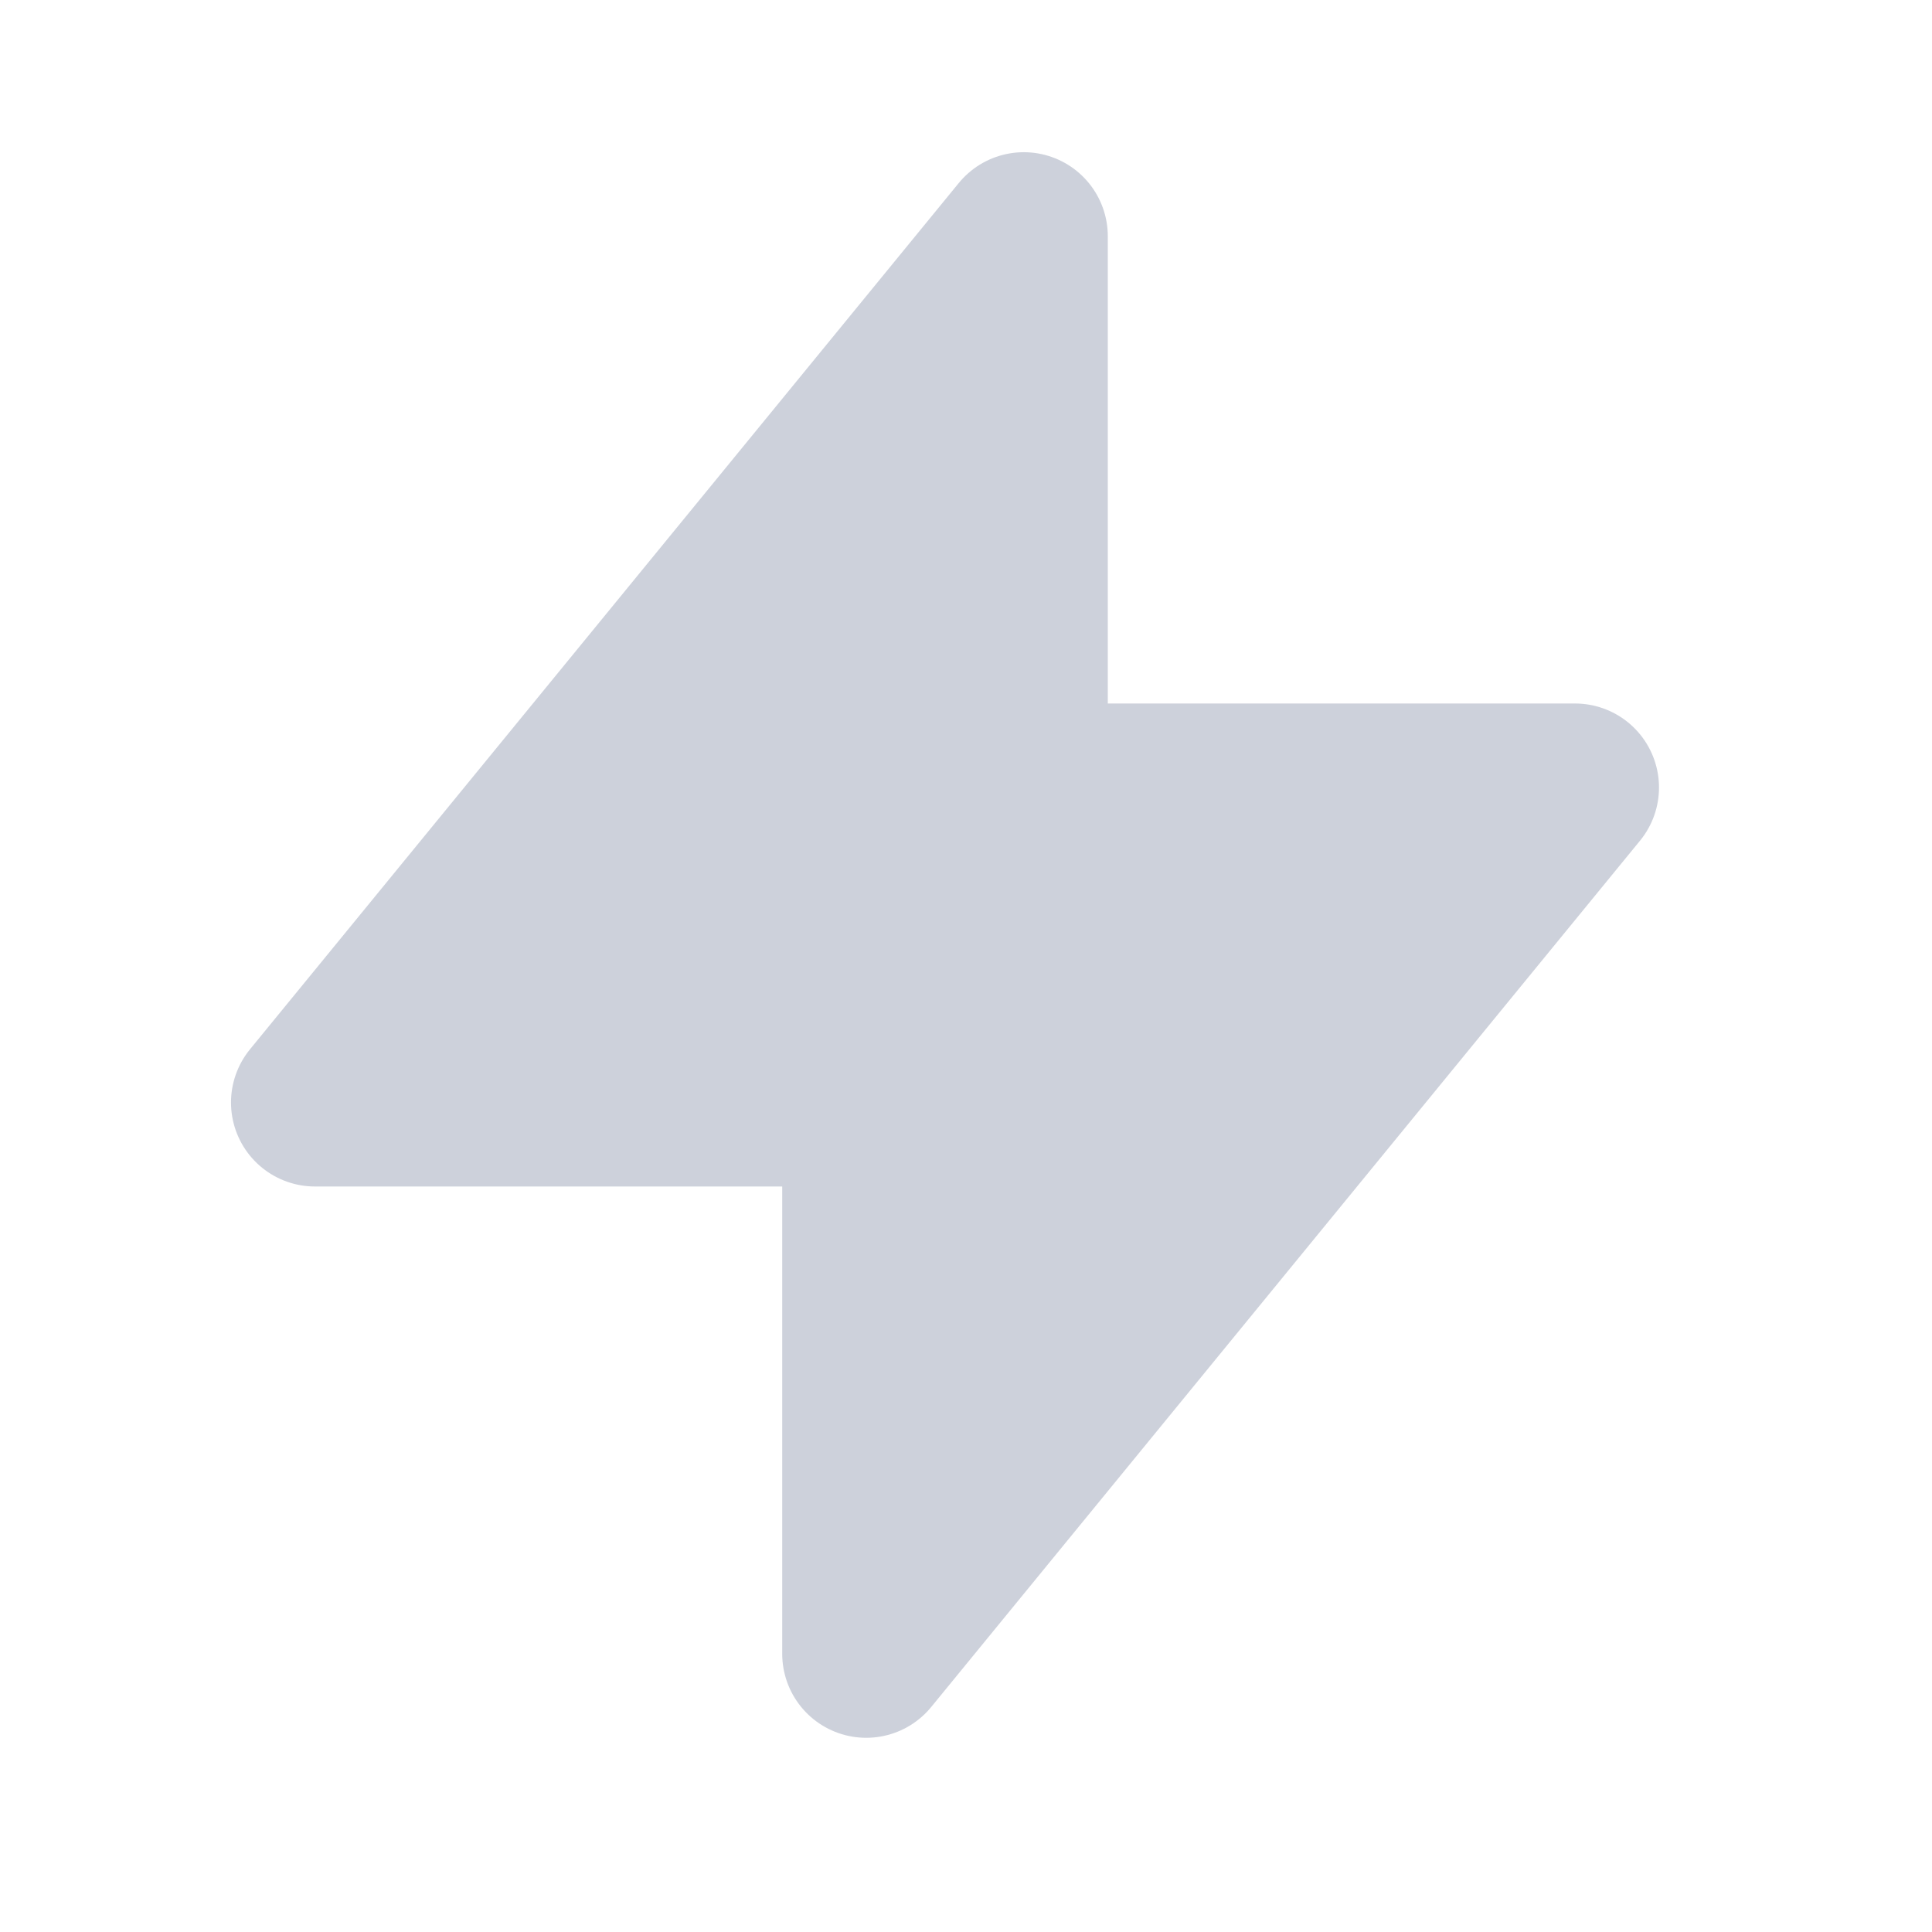
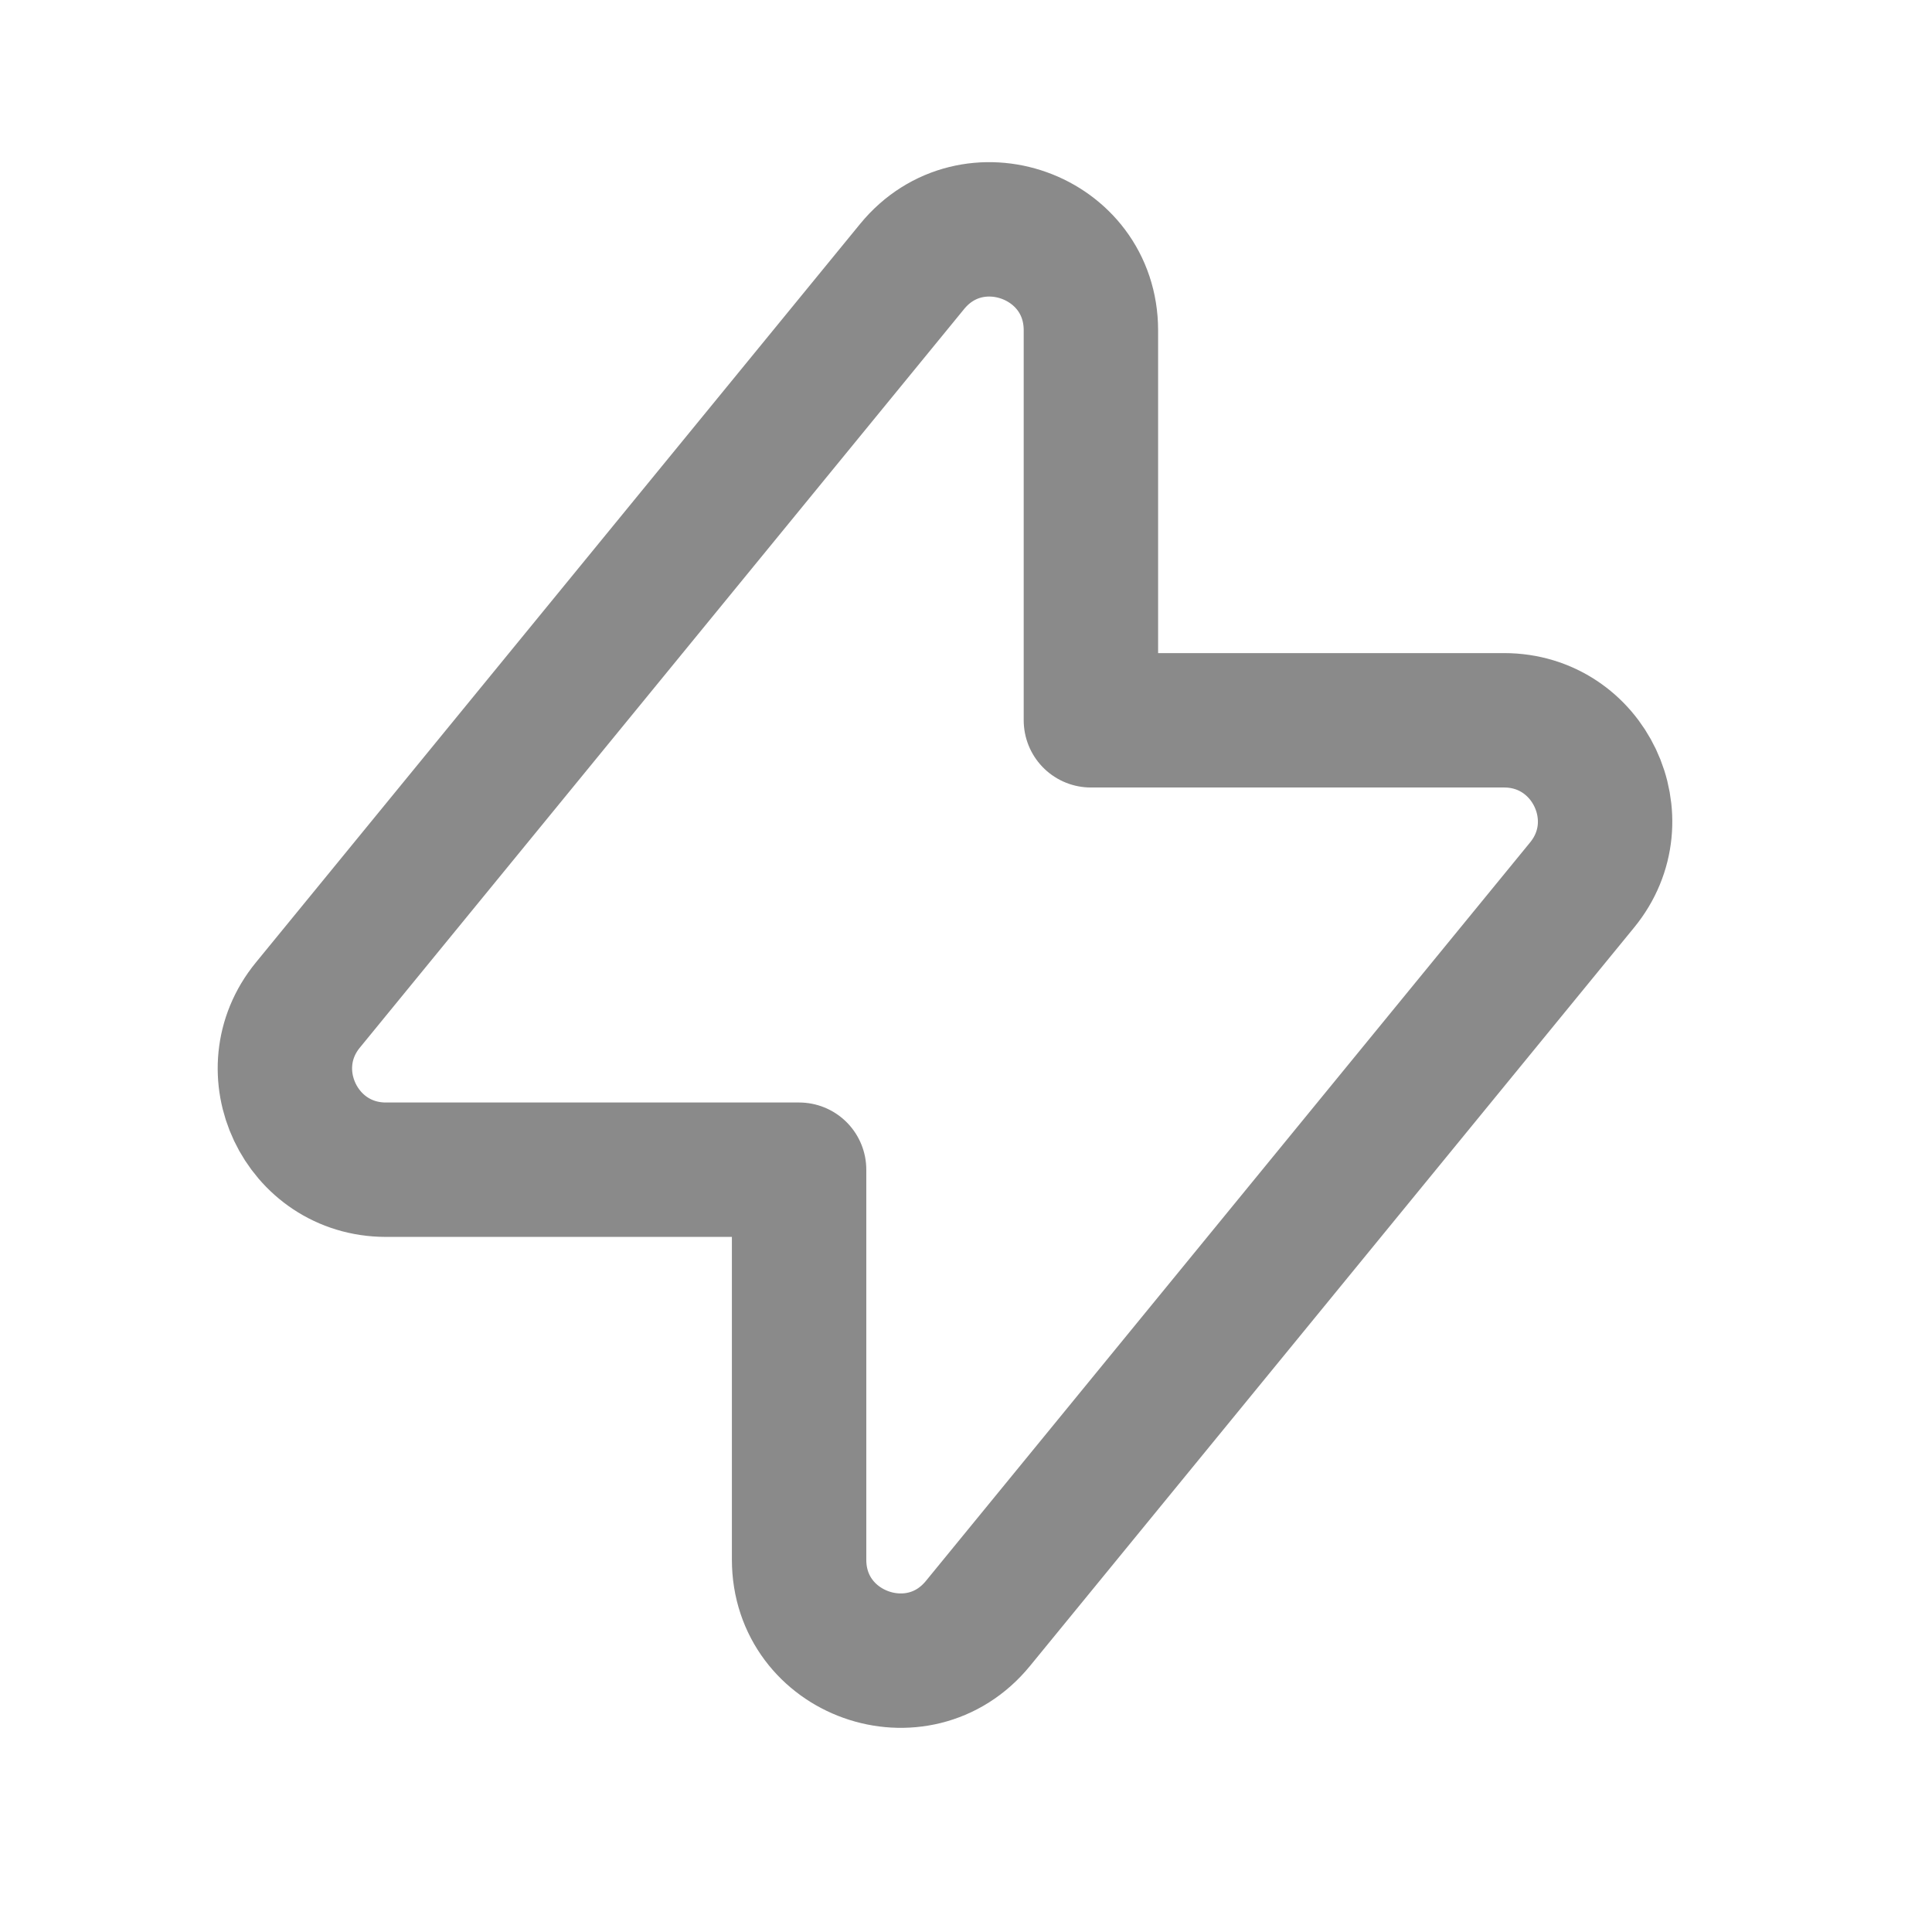
<svg xmlns="http://www.w3.org/2000/svg" width="23" height="23" viewBox="0 0 23 23" fill="none">
-   <path d="M12.188 9.375V2.812L3.75 13.125H10.312V19.688L18.75 9.375H12.188Z" fill="#CDD1DB" stroke="#CDD1DB" stroke-width="2" stroke-linecap="round" stroke-linejoin="round" />
+   <path d="M10.858 3.173C11.572 2.3 12.987 2.805 12.987 3.933V8.575H17.906C18.918 8.575 19.476 9.752 18.835 10.535L11.642 19.327C10.928 20.2 9.513 19.695 9.513 18.567V13.925H4.594C3.582 13.925 3.024 12.748 3.665 11.965L10.858 3.173Z" stroke="#8A8A8A" stroke-width="1.6" stroke-linecap="round" stroke-linejoin="round" />
</svg>
